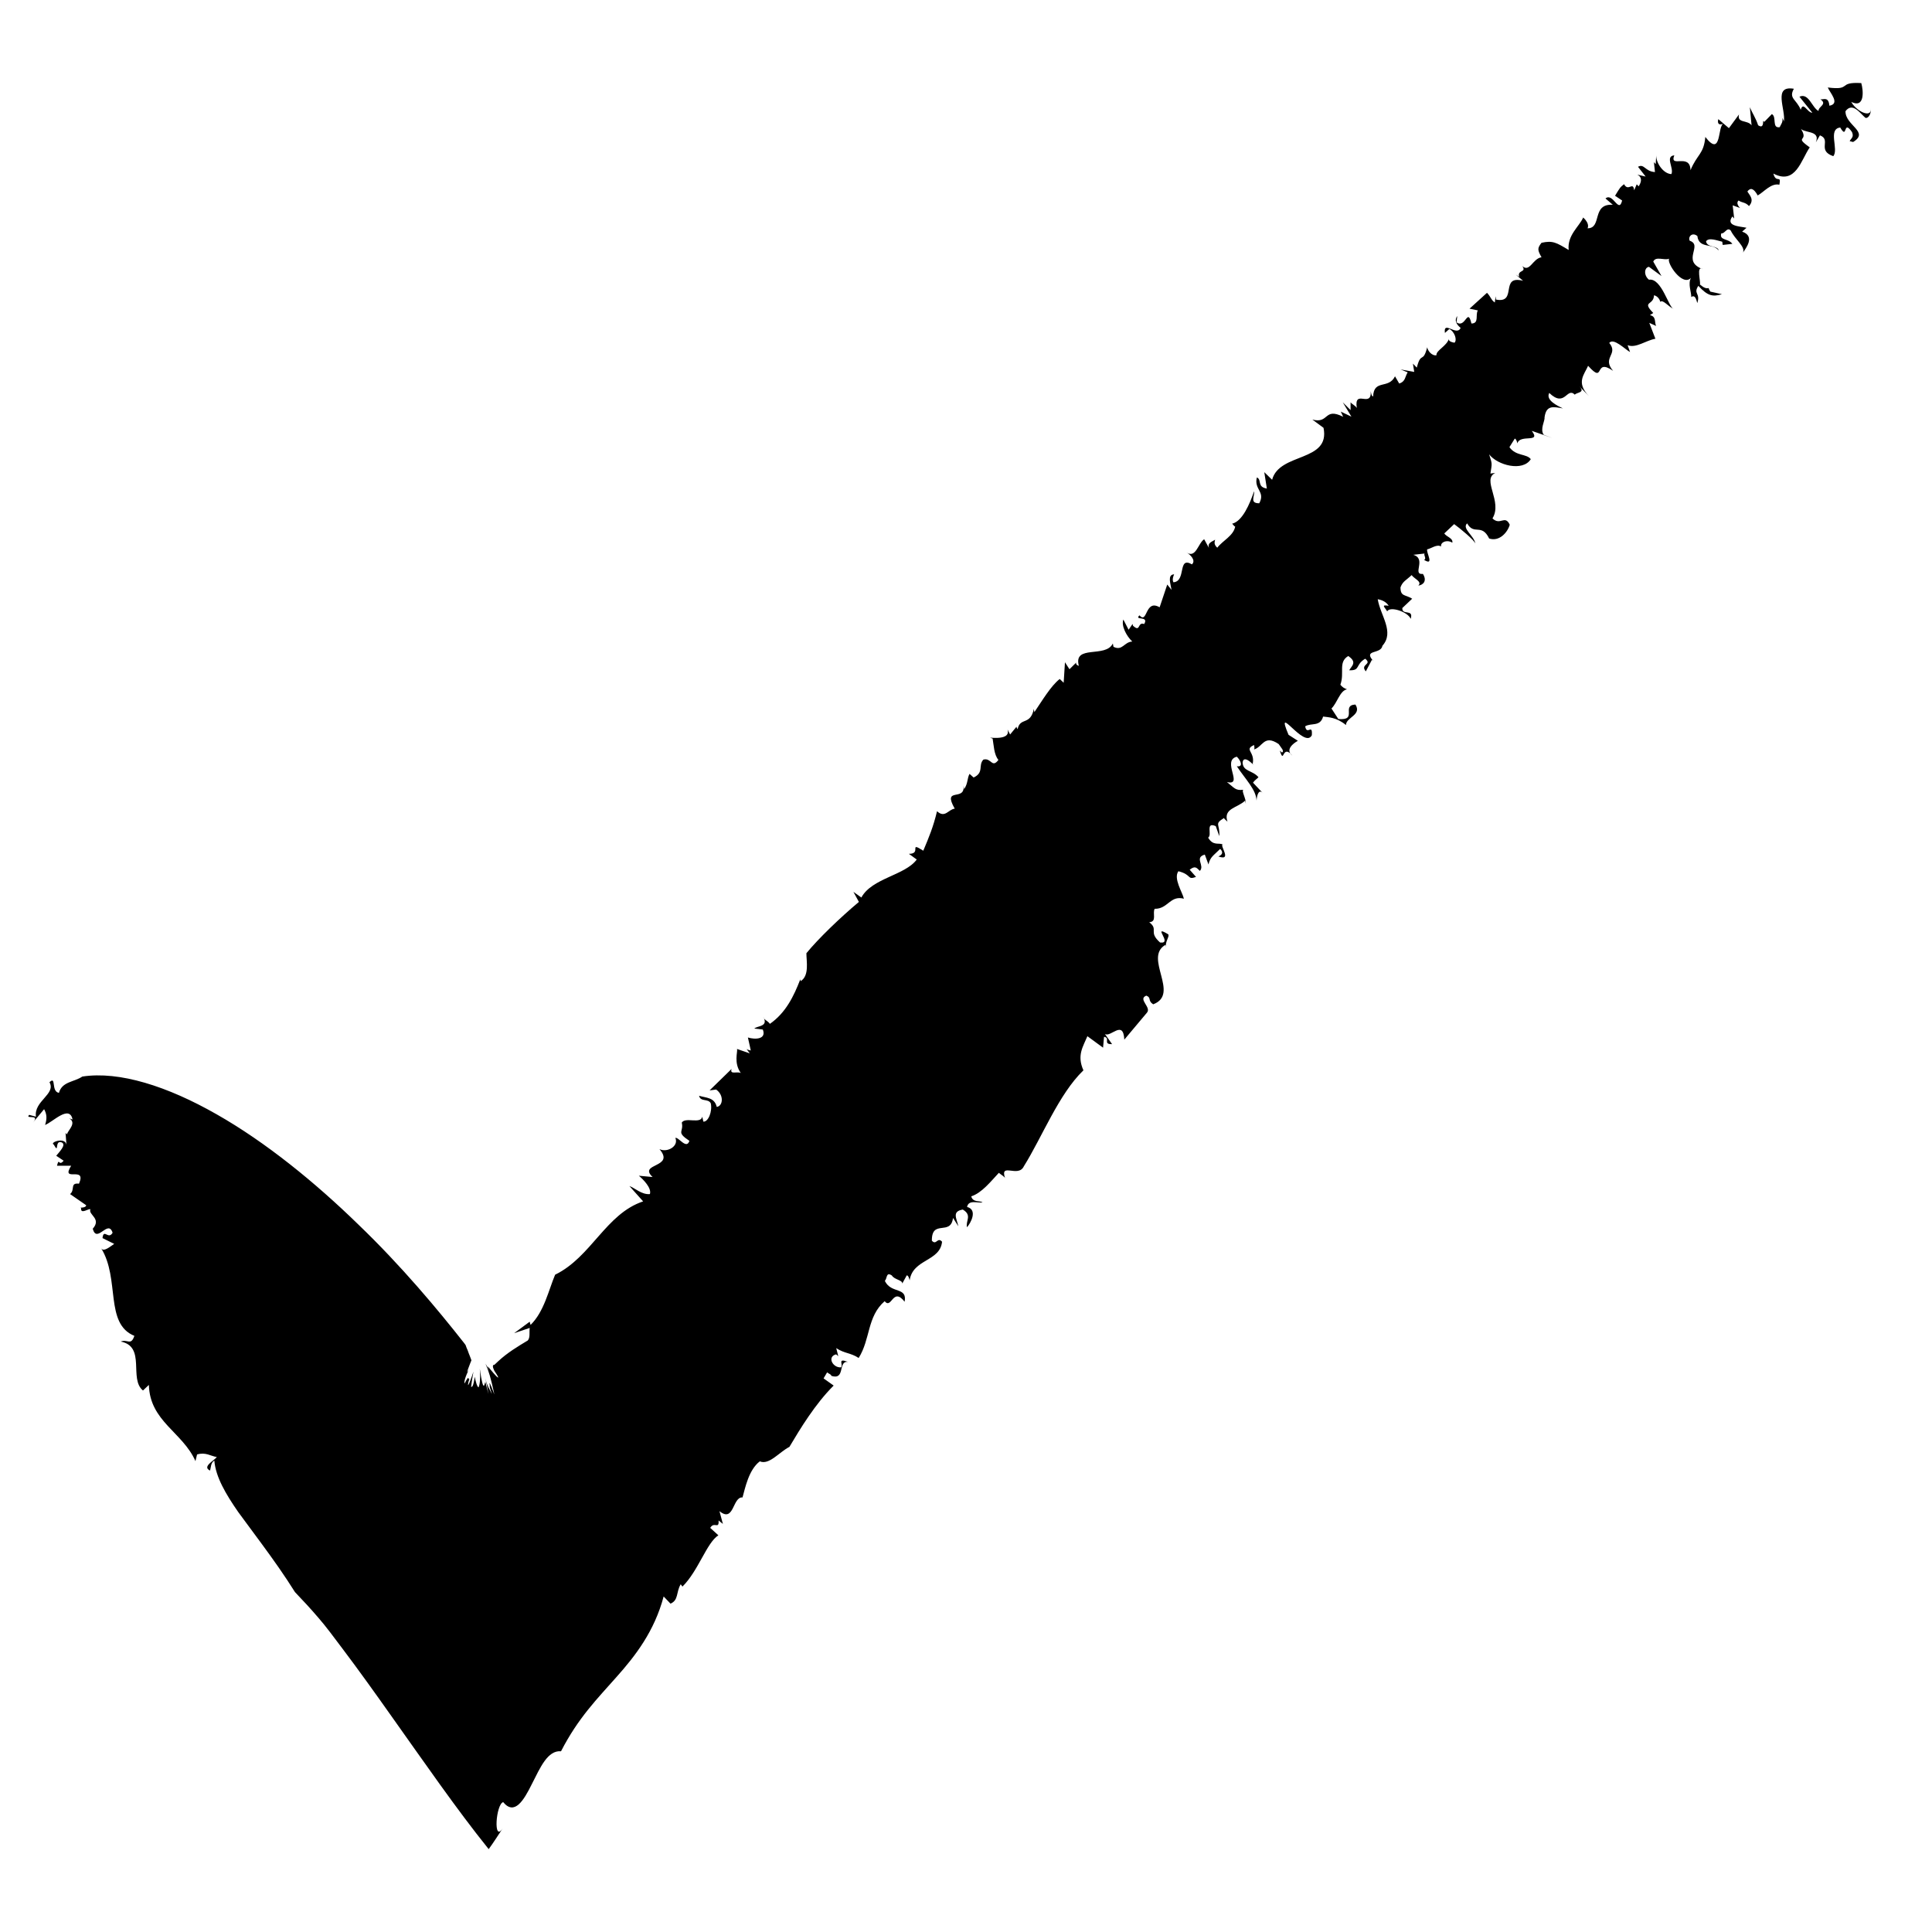
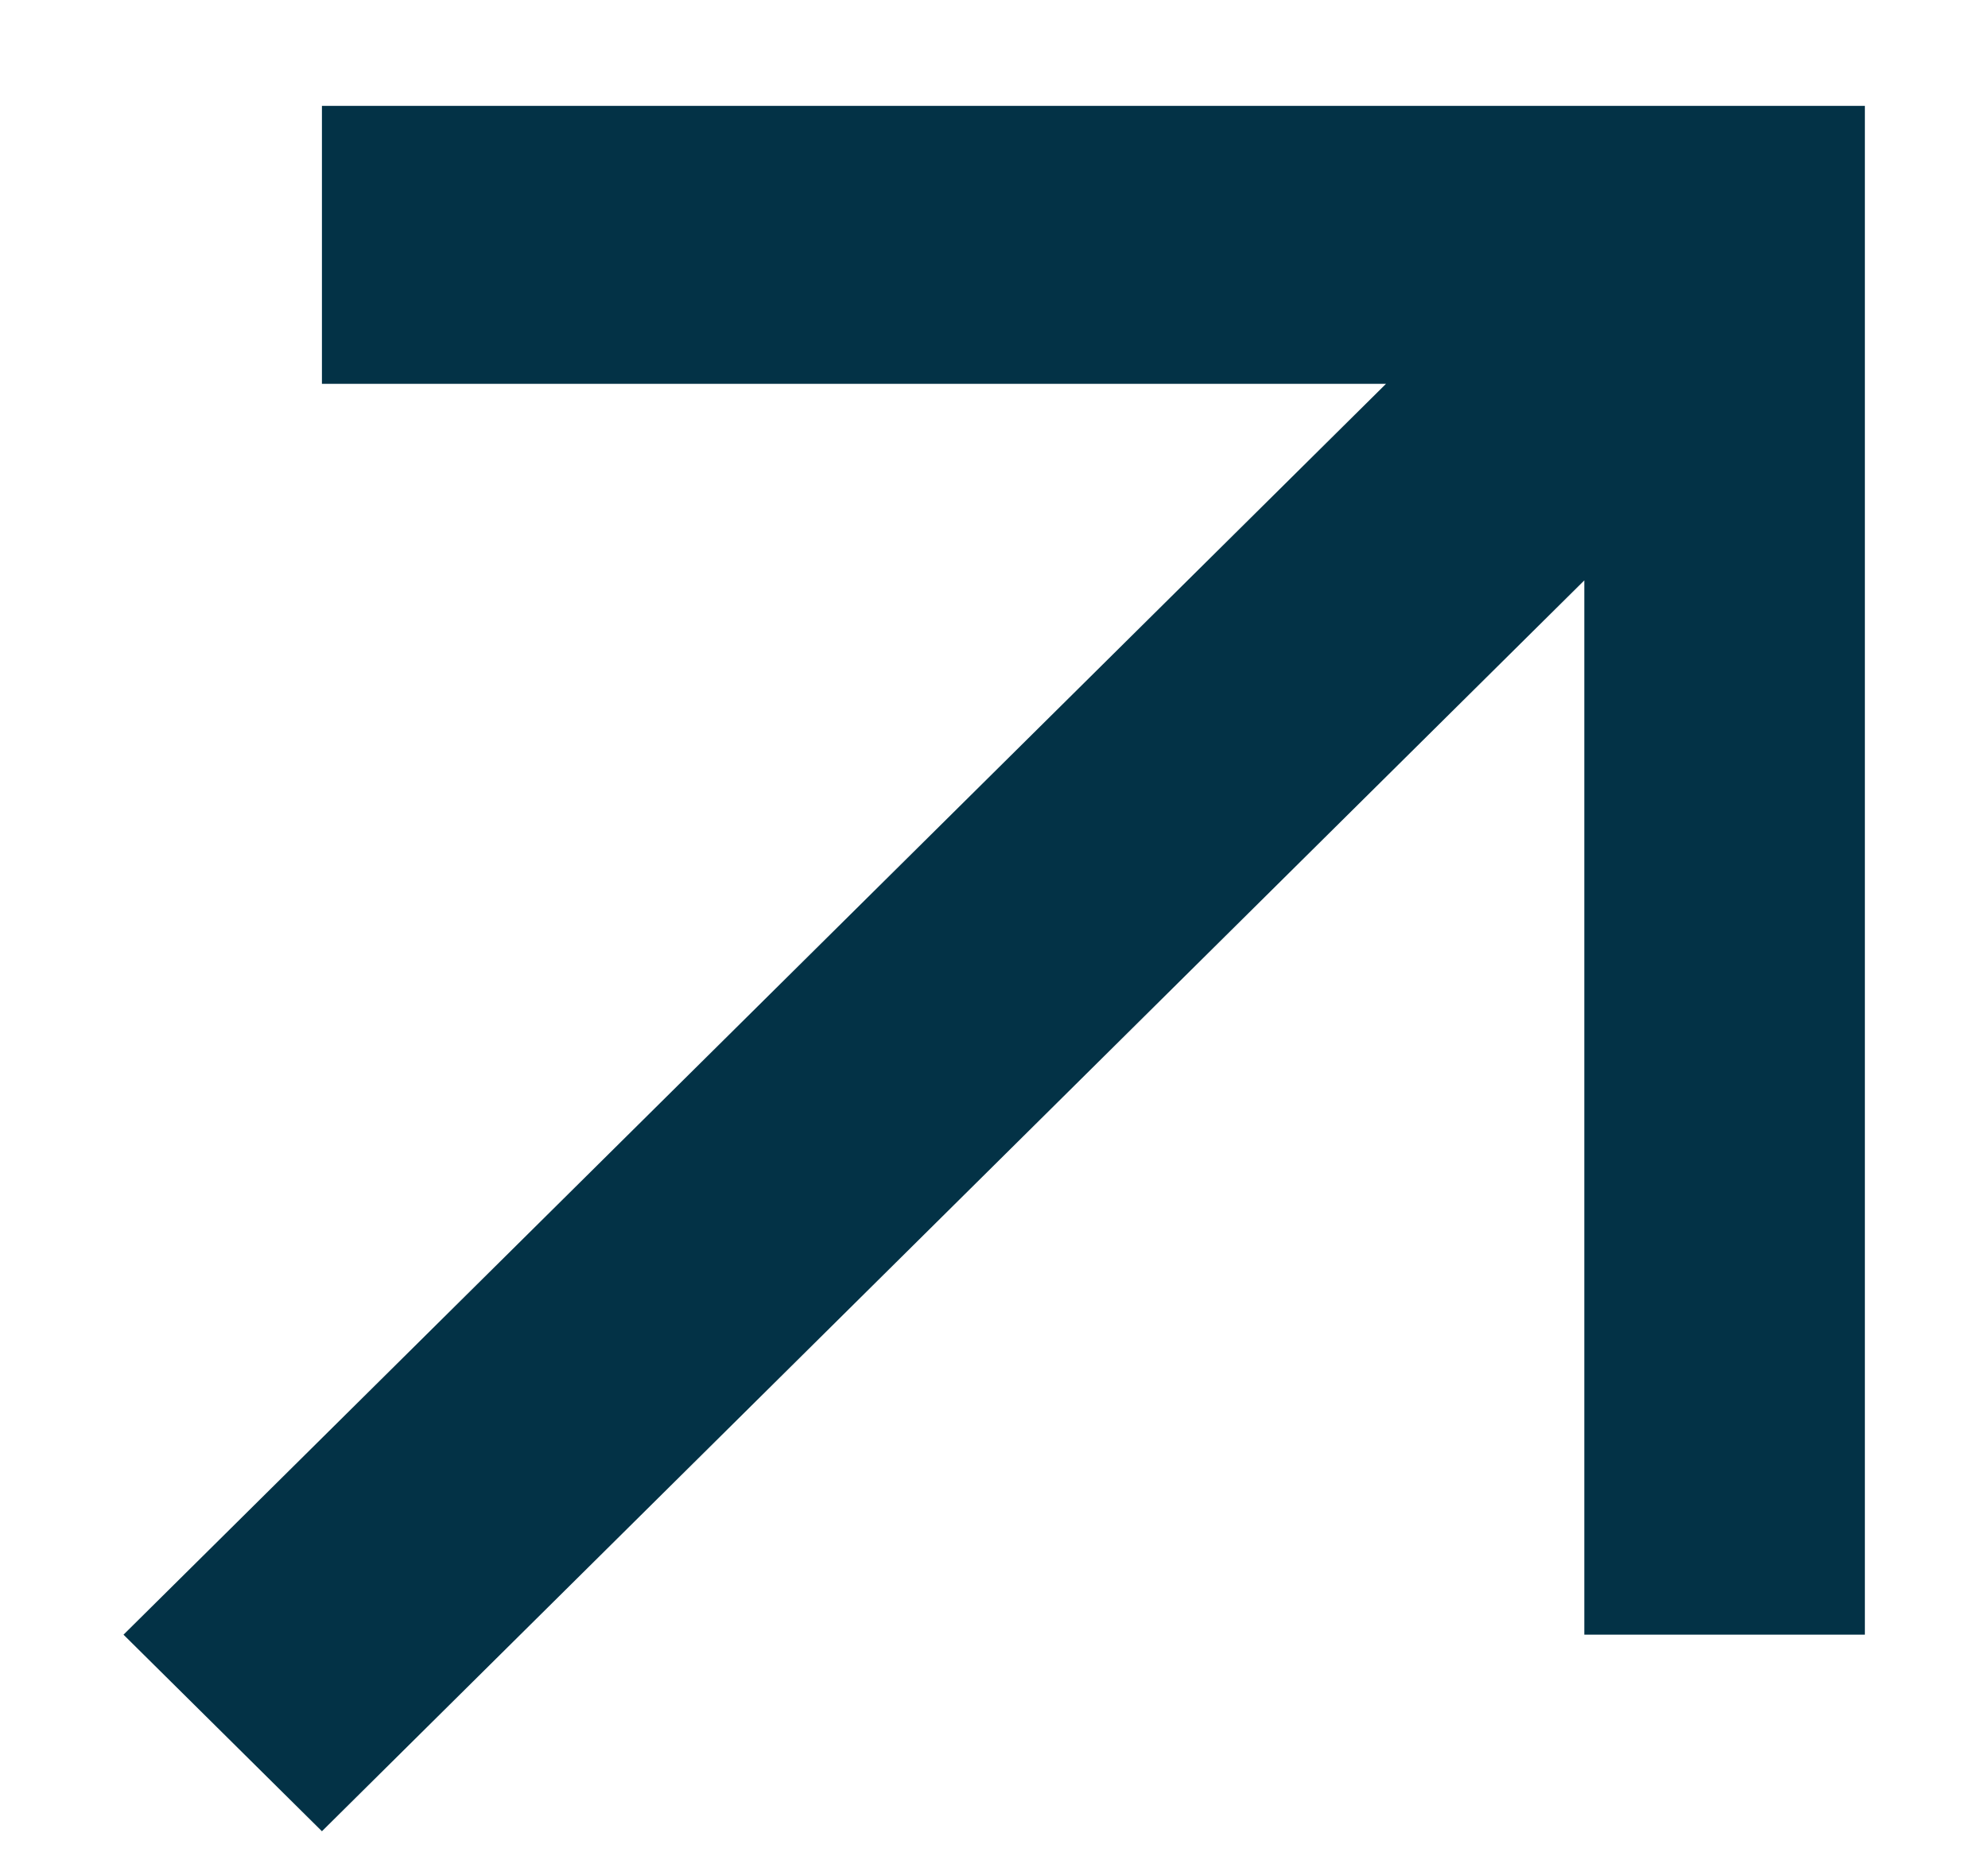
- <svg xmlns="http://www.w3.org/2000/svg" width="18" height="18" viewBox="0 0 18 18" fill="none">
-   <path d="M17.236 0.943C17.378 1.024 17.361 0.841 17.341 0.774C17.115 0.761 17.258 0.844 17.029 0.815C17.049 0.865 17.148 0.966 17.044 0.985C17.036 0.895 16.987 0.931 16.96 0.925C17.029 0.972 16.939 0.992 16.943 1.034C16.881 1.003 16.852 0.862 16.765 0.901L16.885 1.05C16.84 1.053 16.8 0.939 16.777 1.023C16.737 0.923 16.662 0.919 16.713 0.827C16.514 0.793 16.639 1.019 16.62 1.134C16.62 1.118 16.602 1.1 16.601 1.084C16.62 1.134 16.592 1.157 16.581 1.185C16.505 1.197 16.556 1.088 16.508 1.063L16.438 1.135C16.438 1.135 16.43 1.13 16.427 1.127C16.427 1.164 16.42 1.194 16.38 1.167C16.359 1.101 16.323 1.049 16.303 0.999L16.319 1.168C16.283 1.115 16.181 1.151 16.202 1.066L16.108 1.194L16.009 1.11C15.998 1.152 16.015 1.171 16.059 1.151C15.999 1.167 16.044 1.477 15.888 1.276C15.874 1.437 15.811 1.437 15.75 1.586C15.747 1.421 15.551 1.572 15.599 1.447C15.51 1.457 15.598 1.566 15.572 1.622C15.497 1.62 15.424 1.514 15.431 1.44L15.426 1.529L15.409 1.511L15.419 1.603C15.326 1.598 15.319 1.521 15.261 1.554L15.332 1.645L15.255 1.627C15.303 1.653 15.293 1.696 15.267 1.736L15.249 1.717L15.225 1.773C15.215 1.684 15.171 1.791 15.131 1.716C15.093 1.746 15.094 1.747 15.047 1.824L15.113 1.868C15.082 1.996 15.028 1.79 14.958 1.849L15.026 1.908C14.826 1.895 14.929 2.127 14.791 2.127C14.816 2.073 14.732 2.01 14.749 2.029C14.713 2.111 14.6 2.192 14.615 2.329C14.5 2.26 14.467 2.239 14.362 2.262C14.322 2.313 14.324 2.329 14.362 2.397C14.281 2.407 14.252 2.542 14.183 2.479C14.227 2.542 14.133 2.511 14.154 2.579L14.122 2.558L14.19 2.616C13.968 2.558 14.142 2.831 13.938 2.791L13.934 2.76L13.927 2.818C13.893 2.797 13.89 2.765 13.854 2.728L13.691 2.876L13.769 2.892C13.743 2.932 13.784 3.014 13.709 3.014C13.672 2.858 13.655 3.064 13.57 3.003L13.577 2.944C13.551 2.98 13.562 3.016 13.608 3.055C13.573 3.138 13.445 2.98 13.462 3.102L13.503 3.065C13.553 3.09 13.578 3.169 13.551 3.193C13.536 3.19 13.489 3.182 13.5 3.154C13.48 3.225 13.378 3.264 13.383 3.31C13.338 3.317 13.3 3.264 13.297 3.235C13.257 3.391 13.24 3.269 13.2 3.425L13.164 3.388L13.176 3.465L13.049 3.442L13.115 3.469C13.089 3.509 13.096 3.555 13.036 3.573L12.997 3.506C12.937 3.629 12.8 3.53 12.793 3.694C12.778 3.691 12.773 3.66 12.771 3.644C12.78 3.809 12.613 3.617 12.641 3.801C12.627 3.778 12.596 3.766 12.583 3.748V3.821L12.51 3.748L12.591 3.882L12.492 3.835L12.514 3.883C12.332 3.792 12.386 3.951 12.227 3.909L12.331 3.986C12.396 4.308 11.92 4.213 11.852 4.47L11.779 4.399L11.803 4.552C11.708 4.536 11.759 4.47 11.71 4.448C11.681 4.561 11.792 4.58 11.732 4.689C11.64 4.689 11.691 4.624 11.684 4.577C11.644 4.694 11.576 4.856 11.48 4.879C11.489 4.889 11.499 4.904 11.508 4.906C11.492 4.992 11.391 5.037 11.341 5.103C11.307 5.071 11.316 5.051 11.321 5.028C11.297 5.046 11.246 5.055 11.264 5.106L11.219 5.024C11.163 5.059 11.142 5.206 11.055 5.147C11.089 5.167 11.145 5.221 11.105 5.258C10.969 5.179 11.055 5.415 10.933 5.425C10.912 5.392 10.949 5.338 10.936 5.351C10.876 5.357 10.905 5.435 10.915 5.496L10.875 5.446L10.804 5.658C10.666 5.578 10.693 5.819 10.616 5.733C10.563 5.785 10.708 5.733 10.66 5.814C10.595 5.79 10.629 5.898 10.555 5.829L10.552 5.813L10.515 5.867L10.466 5.772C10.445 5.829 10.493 5.924 10.549 5.977C10.472 5.981 10.458 6.068 10.374 6.026L10.368 5.995C10.302 6.134 9.999 6.002 10.051 6.203C10.034 6.2 10.017 6.183 10.03 6.17L9.964 6.235L9.922 6.17L9.91 6.361L9.873 6.326C9.792 6.389 9.71 6.527 9.637 6.635L9.632 6.605C9.599 6.763 9.505 6.678 9.481 6.793C9.472 6.782 9.471 6.776 9.471 6.77L9.411 6.843L9.387 6.796C9.425 6.92 9.15 6.853 9.248 6.881C9.259 6.942 9.26 7.03 9.302 7.08C9.241 7.161 9.236 7.057 9.162 7.077C9.111 7.13 9.171 7.197 9.071 7.244L9.033 7.21C9.01 7.251 9.02 7.296 8.983 7.352L8.977 7.322C8.992 7.471 8.777 7.326 8.895 7.534C8.835 7.541 8.805 7.626 8.73 7.558C8.696 7.702 8.655 7.8 8.602 7.926C8.46 7.835 8.592 7.955 8.468 7.955L8.541 8.008C8.431 8.157 8.124 8.18 8.025 8.362L7.951 8.309L8.002 8.403C7.83 8.547 7.623 8.746 7.513 8.881C7.513 8.955 7.542 9.09 7.46 9.141L7.456 9.125C7.396 9.28 7.322 9.435 7.173 9.539C7.15 9.507 7.119 9.504 7.111 9.474C7.164 9.568 7.052 9.556 7.028 9.583L7.107 9.592C7.143 9.684 7.035 9.687 6.968 9.666L6.995 9.787C6.985 9.785 6.969 9.782 6.956 9.774L6.985 9.814L6.867 9.773C6.874 9.802 6.834 9.902 6.902 9.997C6.867 9.979 6.797 10.016 6.816 9.959L6.611 10.159L6.672 10.151C6.746 10.202 6.737 10.304 6.678 10.313C6.656 10.223 6.581 10.23 6.513 10.209C6.527 10.269 6.597 10.232 6.622 10.279C6.639 10.354 6.599 10.454 6.553 10.45L6.543 10.404C6.528 10.476 6.386 10.404 6.352 10.459C6.373 10.55 6.294 10.543 6.423 10.629C6.396 10.714 6.321 10.59 6.292 10.602C6.326 10.678 6.217 10.742 6.144 10.706C6.295 10.882 5.941 10.835 6.08 10.966L5.952 10.954C5.991 10.987 6.073 11.068 6.055 11.125C5.978 11.132 5.915 11.068 5.864 11.05L5.992 11.193C5.644 11.309 5.509 11.712 5.172 11.876C5.112 12.018 5.069 12.222 4.943 12.344L4.935 12.314L4.79 12.421L4.935 12.372C4.93 12.416 4.941 12.462 4.917 12.489C4.829 12.542 4.726 12.603 4.64 12.684L4.607 12.715C4.607 12.715 4.601 12.715 4.6 12.716C4.597 12.716 4.594 12.719 4.593 12.724C4.59 12.732 4.594 12.746 4.606 12.772C4.671 12.867 4.634 12.836 4.597 12.792C4.559 12.749 4.522 12.694 4.563 12.772C4.549 12.749 4.536 12.728 4.523 12.705C4.556 12.783 4.57 12.826 4.606 12.992C4.516 12.751 4.596 13.015 4.55 12.884L4.583 12.988C4.557 12.933 4.542 12.921 4.522 12.843C4.533 12.89 4.543 12.938 4.551 12.988L4.522 12.877C4.515 12.876 4.507 13.009 4.47 12.752C4.478 12.849 4.469 12.907 4.458 12.926C4.443 12.917 4.431 12.866 4.423 12.827C4.409 12.926 4.398 12.921 4.389 12.921C4.395 12.873 4.402 12.825 4.411 12.779C4.399 12.818 4.347 12.965 4.364 12.876C4.368 12.863 4.371 12.856 4.374 12.846C4.358 12.862 4.377 12.795 4.328 12.89C4.321 12.871 4.341 12.807 4.392 12.714C4.305 12.886 4.392 12.674 4.392 12.674C4.392 12.674 4.387 12.657 4.375 12.628C4.369 12.616 4.364 12.598 4.357 12.58C4.352 12.571 4.35 12.562 4.345 12.552L4.34 12.537C4.34 12.537 4.341 12.534 4.321 12.509C4.081 12.204 3.742 11.796 3.338 11.408C2.937 11.017 2.474 10.64 2.017 10.381C1.561 10.121 1.113 9.977 0.767 10.03C0.689 10.083 0.579 10.075 0.549 10.182C0.473 10.169 0.527 10.019 0.461 10.083C0.524 10.194 0.313 10.258 0.335 10.404L0.272 10.387C0.228 10.432 0.382 10.374 0.305 10.461L0.411 10.334C0.438 10.383 0.438 10.425 0.42 10.481C0.492 10.454 0.647 10.289 0.676 10.43L0.646 10.42C0.72 10.465 0.626 10.536 0.625 10.569L0.611 10.556L0.619 10.666C0.608 10.589 0.457 10.644 0.501 10.664C0.555 10.761 0.504 10.616 0.576 10.644C0.619 10.666 0.556 10.728 0.524 10.768L0.593 10.814C0.545 10.873 0.552 10.777 0.531 10.861H0.663C0.561 11.024 0.811 10.855 0.736 11.028C0.649 11.018 0.702 11.084 0.653 11.125L0.803 11.229C0.8 11.26 0.727 11.246 0.756 11.256C0.748 11.319 0.83 11.255 0.842 11.267C0.821 11.319 0.949 11.353 0.864 11.448C0.903 11.591 1.007 11.355 1.049 11.485C1.01 11.555 0.966 11.441 0.955 11.535L1.064 11.589C1.031 11.61 0.965 11.67 0.942 11.629C1.12 11.914 0.972 12.332 1.252 12.446C1.219 12.542 1.188 12.473 1.125 12.499C1.363 12.546 1.198 12.846 1.332 12.955L1.387 12.903C1.396 13.243 1.703 13.344 1.821 13.613L1.836 13.551C1.916 13.527 1.963 13.566 2.02 13.575C1.997 13.607 1.879 13.665 1.957 13.701C1.966 13.671 1.963 13.627 1.997 13.608C2.009 13.76 2.104 13.921 2.22 14.088C2.29 14.183 2.364 14.284 2.437 14.382C2.546 14.53 2.653 14.681 2.748 14.833C2.822 14.91 2.895 14.989 2.966 15.072C3.037 15.153 3.116 15.261 3.19 15.359C3.341 15.559 3.492 15.77 3.644 15.985C3.947 16.411 4.254 16.857 4.553 17.228C4.598 17.167 4.641 17.098 4.684 17.034C4.593 17.172 4.621 16.808 4.688 16.79C4.793 16.918 4.88 16.774 4.955 16.622C5.034 16.467 5.102 16.306 5.227 16.316C5.388 16.003 5.564 15.828 5.743 15.625C5.92 15.427 6.097 15.198 6.183 14.874L6.247 14.941C6.324 14.907 6.297 14.837 6.342 14.76L6.358 14.782C6.507 14.635 6.584 14.373 6.693 14.304L6.617 14.235C6.654 14.171 6.7 14.254 6.695 14.166L6.735 14.198L6.703 14.079C6.841 14.191 6.823 13.944 6.918 13.951C6.942 13.866 6.975 13.694 7.079 13.615C7.166 13.652 7.258 13.53 7.355 13.48C7.453 13.315 7.594 13.081 7.767 12.909L7.673 12.842L7.706 12.786C7.726 12.802 7.742 12.803 7.746 12.819C7.879 12.86 7.804 12.68 7.899 12.688C7.797 12.65 7.86 12.714 7.835 12.739C7.76 12.746 7.702 12.64 7.79 12.618L7.81 12.635L7.791 12.56C7.867 12.611 7.926 12.603 8 12.652C8.111 12.475 8.077 12.267 8.242 12.123C8.308 12.203 8.318 11.986 8.428 12.128C8.455 11.986 8.303 12.057 8.244 11.934C8.268 11.907 8.254 11.848 8.309 11.883C8.332 11.923 8.411 11.926 8.406 11.959L8.448 11.882C8.464 11.883 8.471 11.913 8.475 11.929C8.504 11.728 8.758 11.755 8.777 11.569C8.734 11.52 8.724 11.607 8.682 11.559C8.68 11.355 8.858 11.519 8.879 11.347L8.929 11.425C8.912 11.35 8.867 11.287 8.97 11.269C9.06 11.323 8.995 11.374 9.009 11.434C9.046 11.394 9.11 11.27 9.01 11.245C9.024 11.173 9.111 11.212 9.154 11.202C9.135 11.185 9.063 11.206 9.049 11.146C9.148 11.114 9.232 11.006 9.306 10.927C9.326 10.944 9.36 10.963 9.364 10.977C9.313 10.825 9.487 10.977 9.539 10.866C9.708 10.596 9.865 10.192 10.094 9.972C10.031 9.832 10.091 9.751 10.131 9.654L10.277 9.761L10.286 9.66C10.35 9.669 10.27 9.731 10.361 9.728L10.294 9.633C10.348 9.669 10.465 9.495 10.475 9.686L10.684 9.437C10.734 9.386 10.596 9.309 10.68 9.276C10.731 9.297 10.69 9.322 10.744 9.357C10.998 9.261 10.651 8.922 10.858 8.803L10.863 8.832C10.851 8.773 10.902 8.721 10.883 8.704C10.725 8.609 10.933 8.798 10.808 8.781C10.694 8.679 10.799 8.663 10.707 8.592C10.782 8.588 10.735 8.508 10.758 8.467C10.882 8.47 10.9 8.339 11.03 8.373C11.017 8.313 10.93 8.184 10.979 8.117C11.108 8.15 11.057 8.201 11.143 8.17L11.084 8.103C11.136 8.062 11.149 8.086 11.179 8.114C11.227 8.063 11.124 7.99 11.225 7.962L11.259 8.054C11.276 7.983 11.304 7.973 11.368 7.909C11.405 7.944 11.38 7.969 11.351 7.979C11.483 8.027 11.363 7.878 11.391 7.868C11.357 7.848 11.303 7.885 11.256 7.804C11.297 7.78 11.226 7.653 11.327 7.697L11.36 7.79C11.368 7.675 11.308 7.68 11.404 7.621C11.404 7.629 11.424 7.642 11.436 7.655C11.394 7.53 11.53 7.528 11.601 7.459L11.607 7.488C11.61 7.439 11.564 7.369 11.584 7.358C11.509 7.368 11.499 7.339 11.431 7.286C11.591 7.325 11.378 7.087 11.523 7.05C11.56 7.085 11.587 7.149 11.523 7.139C11.61 7.269 11.702 7.356 11.707 7.459C11.711 7.4 11.731 7.345 11.771 7.395L11.674 7.292C11.69 7.268 11.711 7.257 11.725 7.241C11.667 7.174 11.579 7.19 11.577 7.102C11.591 7.015 11.711 7.166 11.671 7.116C11.695 7.002 11.586 6.985 11.684 6.941C11.687 6.957 11.692 6.986 11.677 6.984C11.765 6.966 11.772 6.837 11.913 6.932C11.934 6.965 11.971 6.999 11.943 7.011L11.924 6.993C11.966 7.131 11.943 6.924 12.041 7.04C11.97 6.985 12.051 6.924 12.092 6.902L12.005 6.846C11.872 6.531 12.153 6.986 12.222 6.85C12.23 6.735 12.176 6.857 12.16 6.767C12.216 6.732 12.3 6.774 12.327 6.676C12.375 6.683 12.45 6.681 12.54 6.755C12.541 6.682 12.691 6.662 12.628 6.564C12.492 6.571 12.655 6.715 12.469 6.699L12.405 6.601C12.46 6.547 12.483 6.435 12.55 6.422C12.526 6.415 12.502 6.399 12.488 6.379C12.529 6.268 12.465 6.17 12.561 6.112C12.648 6.17 12.593 6.204 12.57 6.245C12.678 6.248 12.623 6.196 12.719 6.137C12.79 6.193 12.667 6.187 12.725 6.255L12.782 6.147C12.782 6.147 12.79 6.154 12.796 6.16C12.695 6.046 12.866 6.1 12.88 6.016C12.994 5.888 12.861 5.735 12.836 5.583C12.883 5.591 12.917 5.611 12.938 5.644C12.86 5.63 12.904 5.659 12.924 5.696C12.951 5.644 13.12 5.702 13.143 5.766C13.173 5.669 13.062 5.738 13.065 5.665L13.157 5.578C13.091 5.537 13.048 5.56 13.048 5.472C13.069 5.416 13.099 5.408 13.152 5.358C13.173 5.391 13.254 5.419 13.214 5.456C13.26 5.45 13.298 5.412 13.257 5.347C13.152 5.358 13.295 5.206 13.167 5.169L13.273 5.157C13.26 5.17 13.295 5.206 13.267 5.216C13.368 5.278 13.285 5.146 13.297 5.118C13.332 5.112 13.389 5.066 13.426 5.092C13.419 5.052 13.479 5.024 13.531 5.056C13.54 5.014 13.477 5.002 13.456 4.97L13.548 4.883C13.601 4.921 13.74 5.035 13.746 5.066C13.735 4.991 13.617 4.924 13.669 4.876C13.733 4.991 13.804 4.872 13.874 5.017C13.969 5.049 14.046 4.96 14.066 4.889C14.021 4.792 13.978 4.901 13.905 4.83C14.002 4.671 13.802 4.47 13.931 4.406L13.886 4.412C13.901 4.313 13.904 4.328 13.874 4.233C13.951 4.335 14.188 4.397 14.262 4.278C14.224 4.226 14.122 4.251 14.063 4.166L14.113 4.086C14.124 4.089 14.133 4.111 14.137 4.131C14.161 4.041 14.362 4.133 14.271 4.014L14.463 4.081L14.383 4.051C14.345 4 14.395 3.92 14.39 3.89C14.405 3.775 14.467 3.788 14.561 3.805C14.511 3.781 14.398 3.728 14.434 3.661C14.582 3.803 14.597 3.602 14.672 3.677C14.691 3.654 14.773 3.66 14.715 3.599L14.804 3.691C14.681 3.563 14.76 3.491 14.796 3.408C14.958 3.589 14.845 3.328 15.029 3.455C14.921 3.33 15.083 3.303 14.993 3.195C15.033 3.144 15.139 3.254 15.187 3.28L15.164 3.216C15.242 3.247 15.335 3.171 15.423 3.156L15.366 3.008L15.43 3.037C15.412 3.004 15.434 2.949 15.372 2.936L15.403 2.916C15.292 2.802 15.407 2.849 15.41 2.751C15.44 2.757 15.464 2.787 15.468 2.812C15.494 2.788 15.542 2.856 15.594 2.879C15.547 2.869 15.481 2.587 15.363 2.606C15.312 2.565 15.319 2.492 15.363 2.486L15.48 2.572L15.403 2.437C15.427 2.383 15.508 2.43 15.551 2.41C15.525 2.448 15.675 2.674 15.754 2.589C15.724 2.646 15.759 2.724 15.757 2.767C15.778 2.754 15.797 2.754 15.813 2.824C15.845 2.727 15.773 2.74 15.823 2.663C15.909 2.757 15.956 2.767 16.043 2.741L15.935 2.717C15.926 2.704 15.921 2.693 15.919 2.684C15.894 2.69 15.875 2.681 15.837 2.65C15.85 2.639 15.798 2.464 15.865 2.508C15.66 2.432 15.87 2.286 15.743 2.243C15.724 2.209 15.764 2.159 15.814 2.199C15.828 2.321 15.958 2.262 16.012 2.333C16.006 2.287 15.902 2.309 15.895 2.248C15.921 2.209 16 2.242 16.046 2.252L16.05 2.282L16.14 2.272C16.103 2.219 16.016 2.243 16.037 2.174C16.069 2.181 16.09 2.111 16.125 2.148C16.165 2.232 16.264 2.299 16.239 2.353C16.265 2.314 16.357 2.201 16.231 2.158L16.272 2.122C16.209 2.108 16.074 2.108 16.14 2.017L16.157 2.036L16.143 1.913L16.212 1.938C16.189 1.915 16.177 1.886 16.198 1.868C16.231 1.891 16.261 1.882 16.295 1.92C16.349 1.859 16.299 1.818 16.28 1.784C16.308 1.746 16.339 1.753 16.376 1.821C16.433 1.79 16.501 1.703 16.578 1.721C16.598 1.622 16.547 1.714 16.522 1.617C16.73 1.727 16.781 1.488 16.861 1.373C16.699 1.258 16.872 1.332 16.768 1.185C16.79 1.249 16.966 1.204 16.918 1.326L16.956 1.261C17.066 1.303 16.925 1.401 17.08 1.455C17.134 1.394 17.026 1.202 17.145 1.188C17.216 1.31 17.168 1.104 17.255 1.231C17.275 1.28 17.245 1.288 17.233 1.315L17.265 1.323C17.421 1.228 17.191 1.169 17.194 1.036C17.26 0.948 17.33 1.056 17.38 1.098C17.411 1.105 17.435 1.053 17.431 1.006C17.441 1.114 17.283 1.029 17.245 0.943H17.236Z" fill="black" />
+ <svg xmlns="http://www.w3.org/2000/svg" width="16" height="15" viewBox="0 0 16 15" fill="none">
+   <path d="M15.009 0.852H2.591V3.089H11.155L0.994 13.156L2.591 14.738L12.751 4.671V13.156H15.009V0.852Z" fill="#033246" />
</svg>
